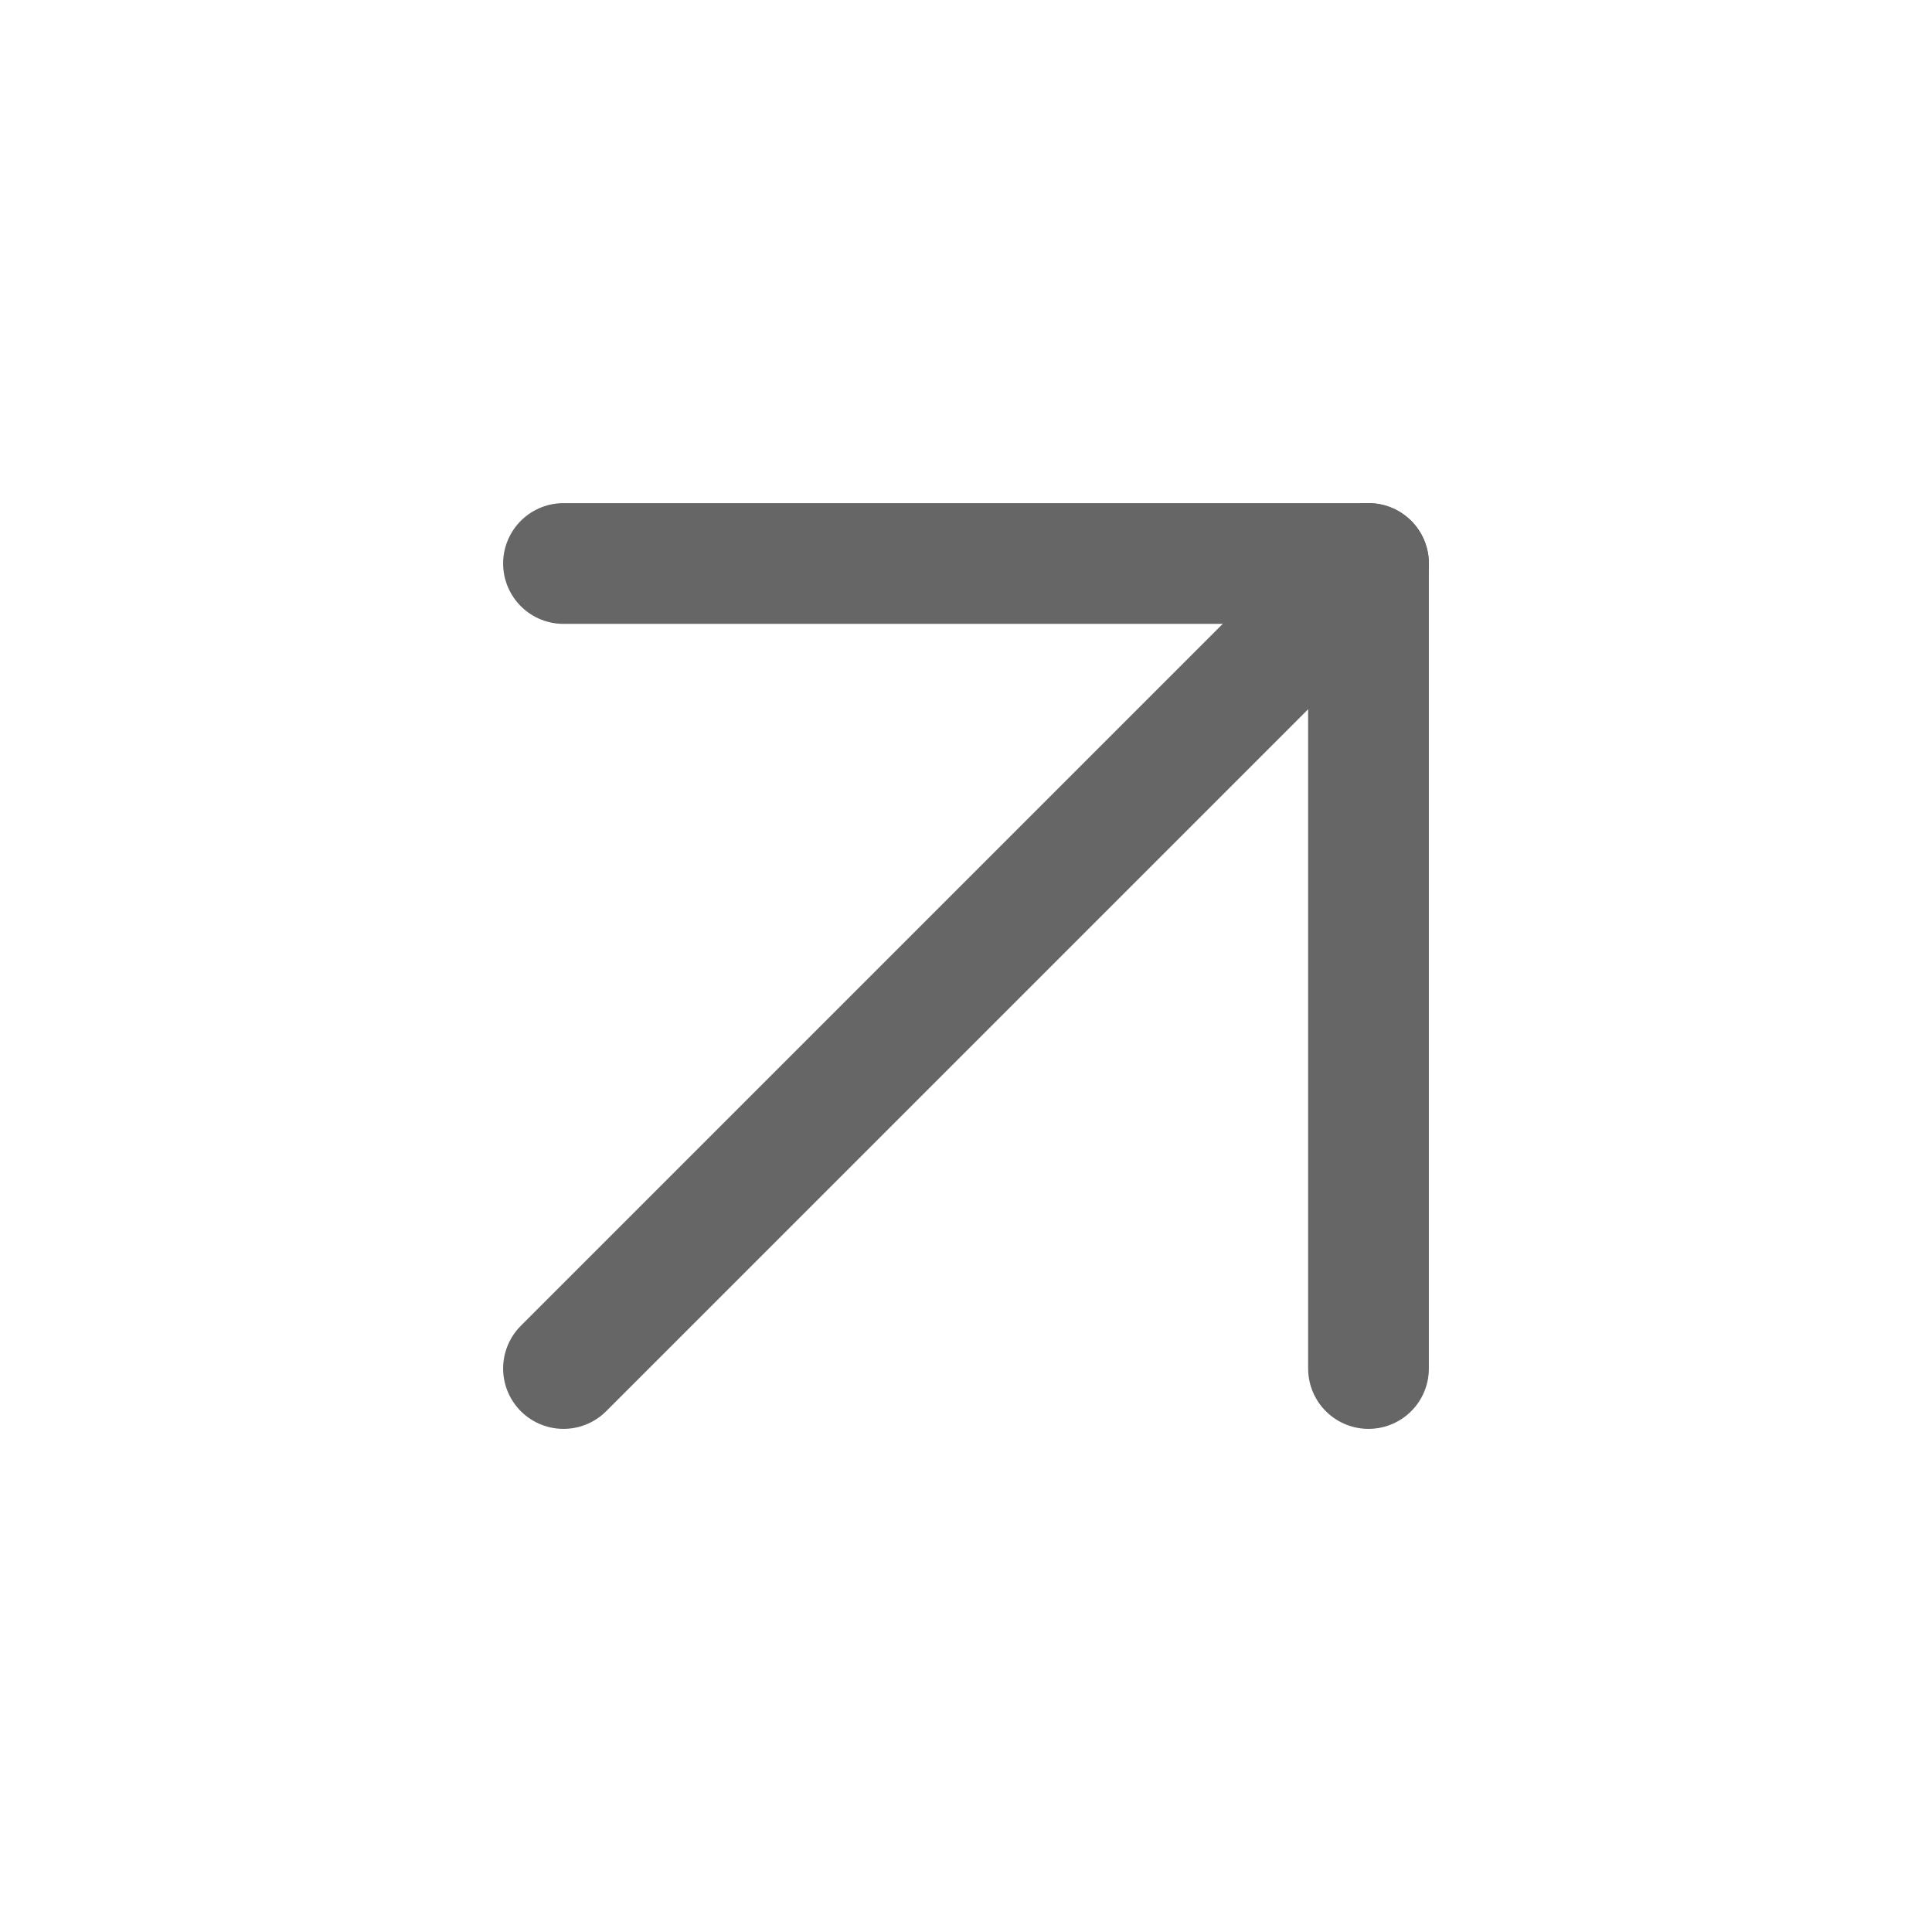
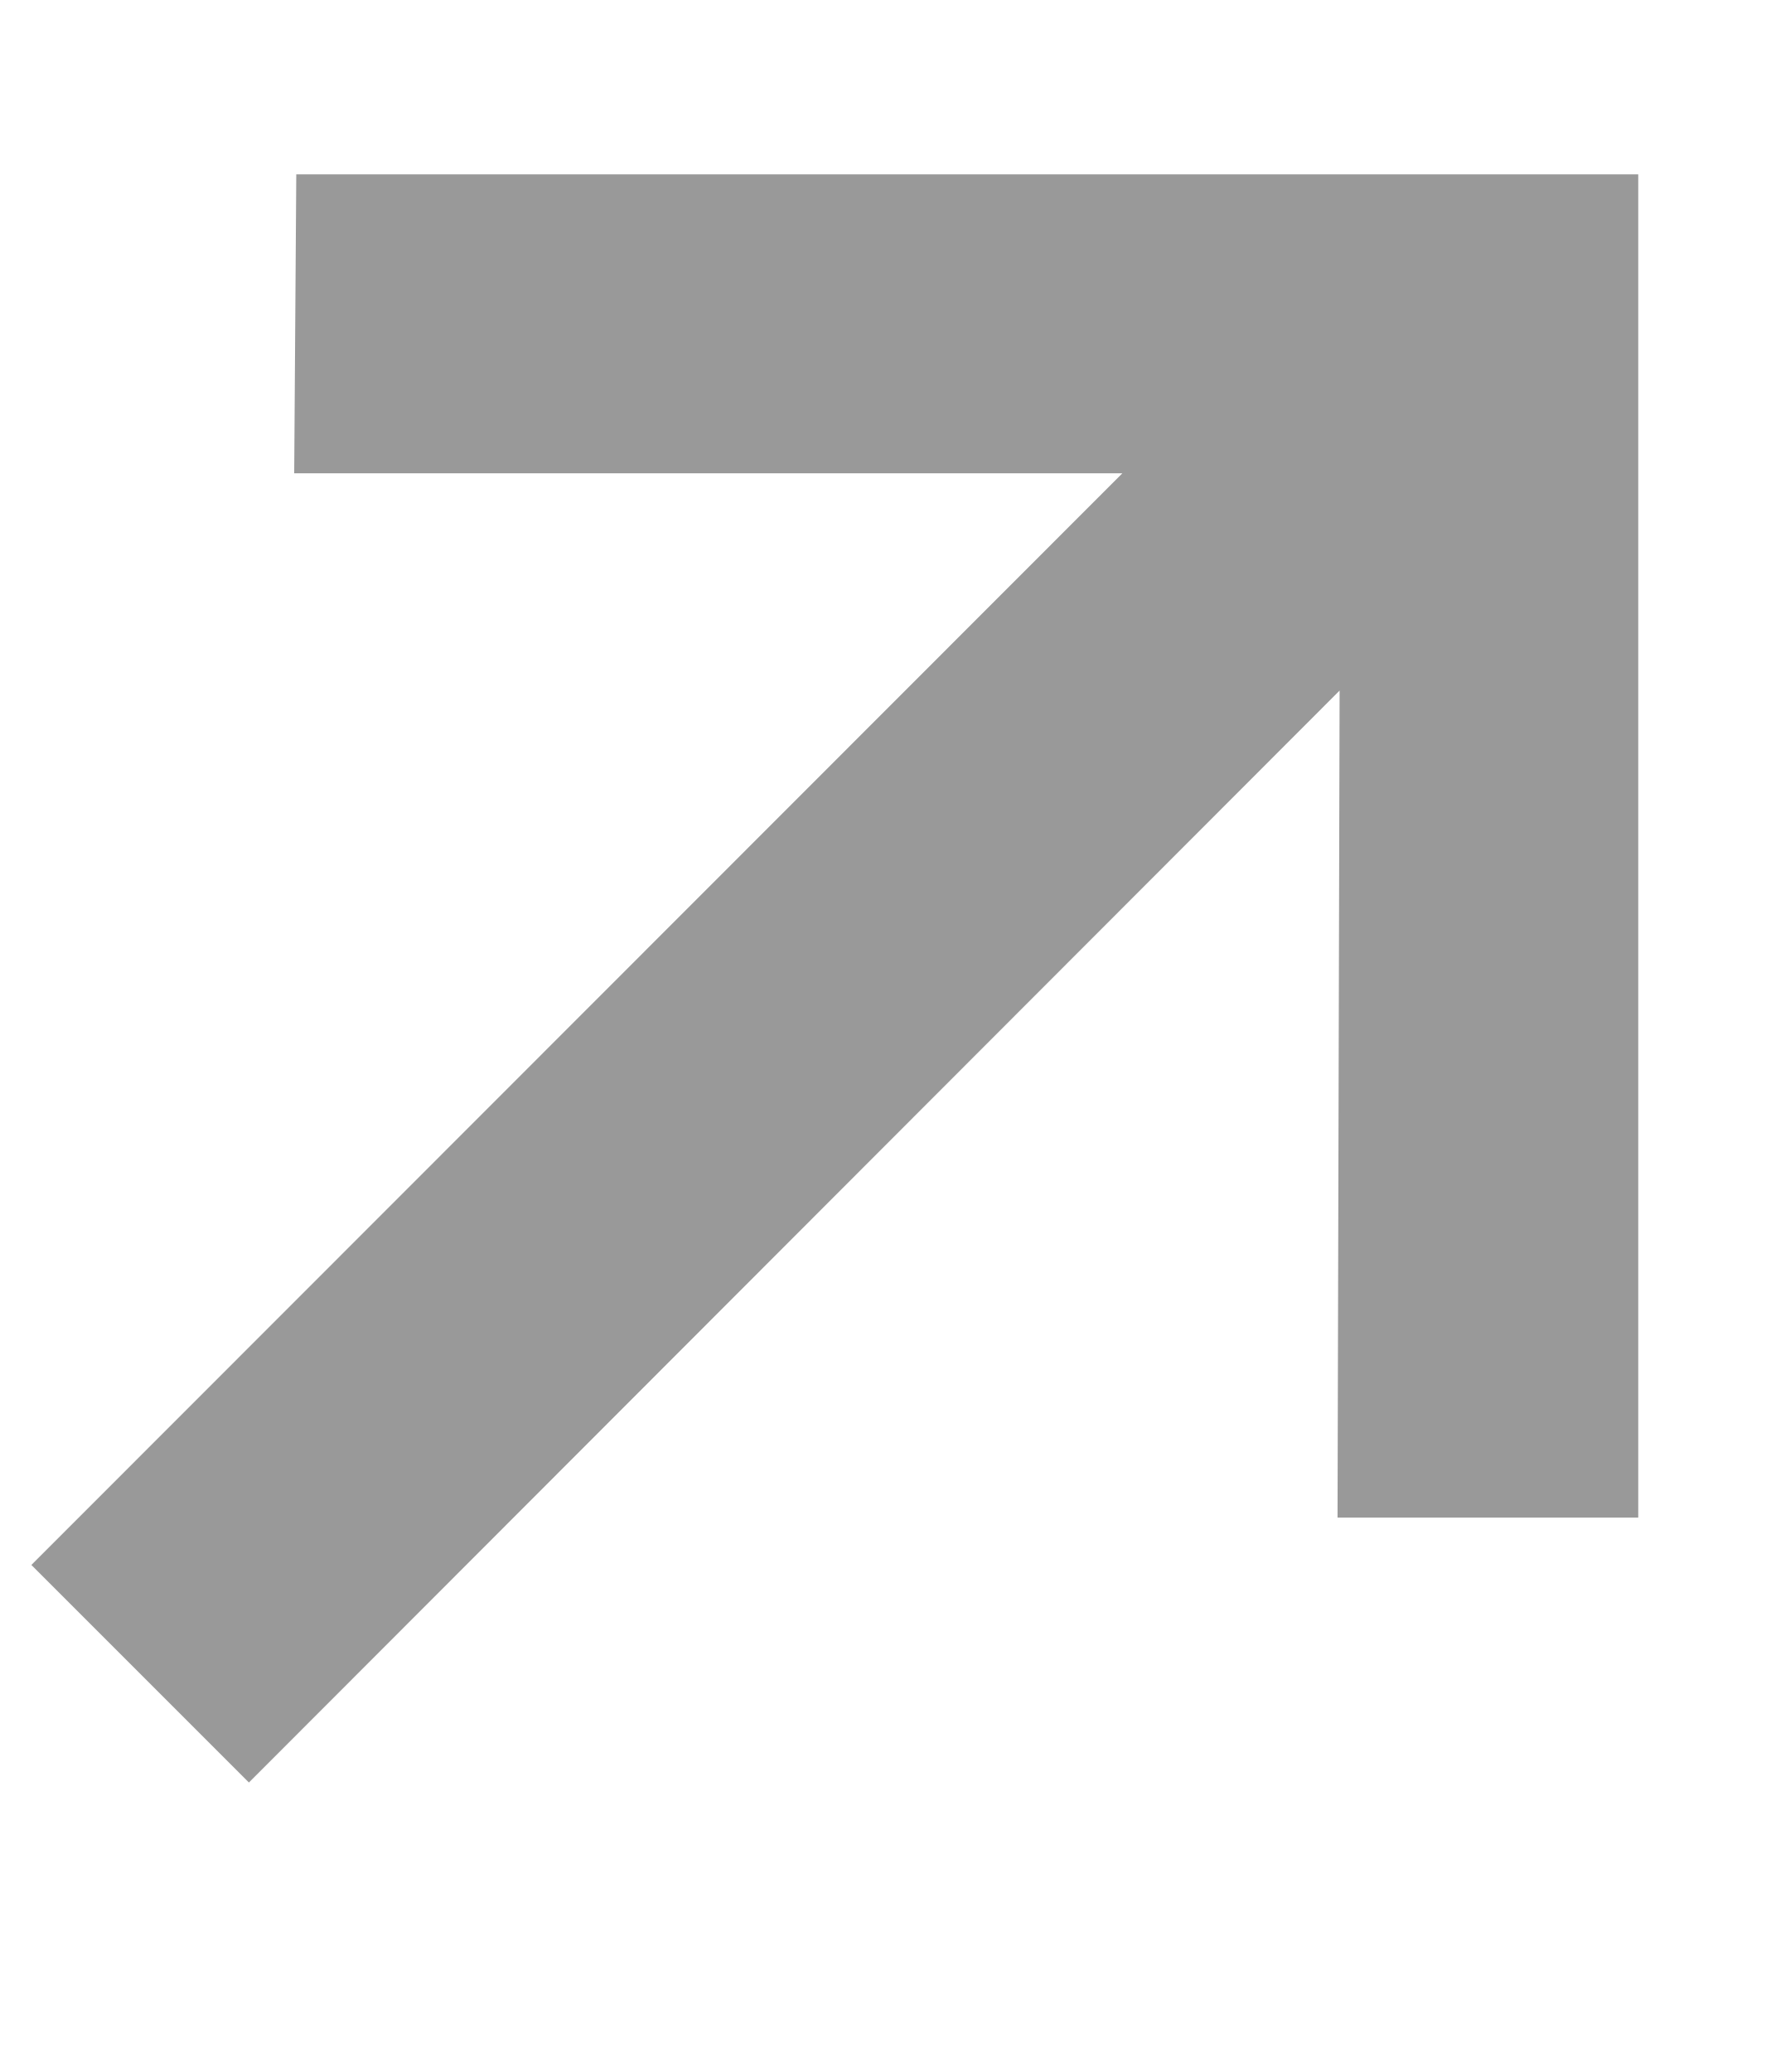
- <svg xmlns="http://www.w3.org/2000/svg" width="24" height="24" viewBox="0 0 24 24" fill="none">
-   <path d="M7 17L17 7" stroke="#666666" stroke-width="1.5" stroke-linecap="round" stroke-linejoin="round" />
-   <path d="M7 7H17V17" stroke="#666666" stroke-width="1.5" stroke-linecap="round" stroke-linejoin="round" />
+ <svg xmlns="http://www.w3.org/2000/svg" width="6" height="7" viewBox="0 0 6 7" fill="none">
+   <path d="M0.841 6.022L0.106 5.287L3.792 1.599H0.994L1.001 0.589H5.535V5.127H4.519L4.526 2.333L0.841 6.022Z" fill="#999999" />
</svg>
